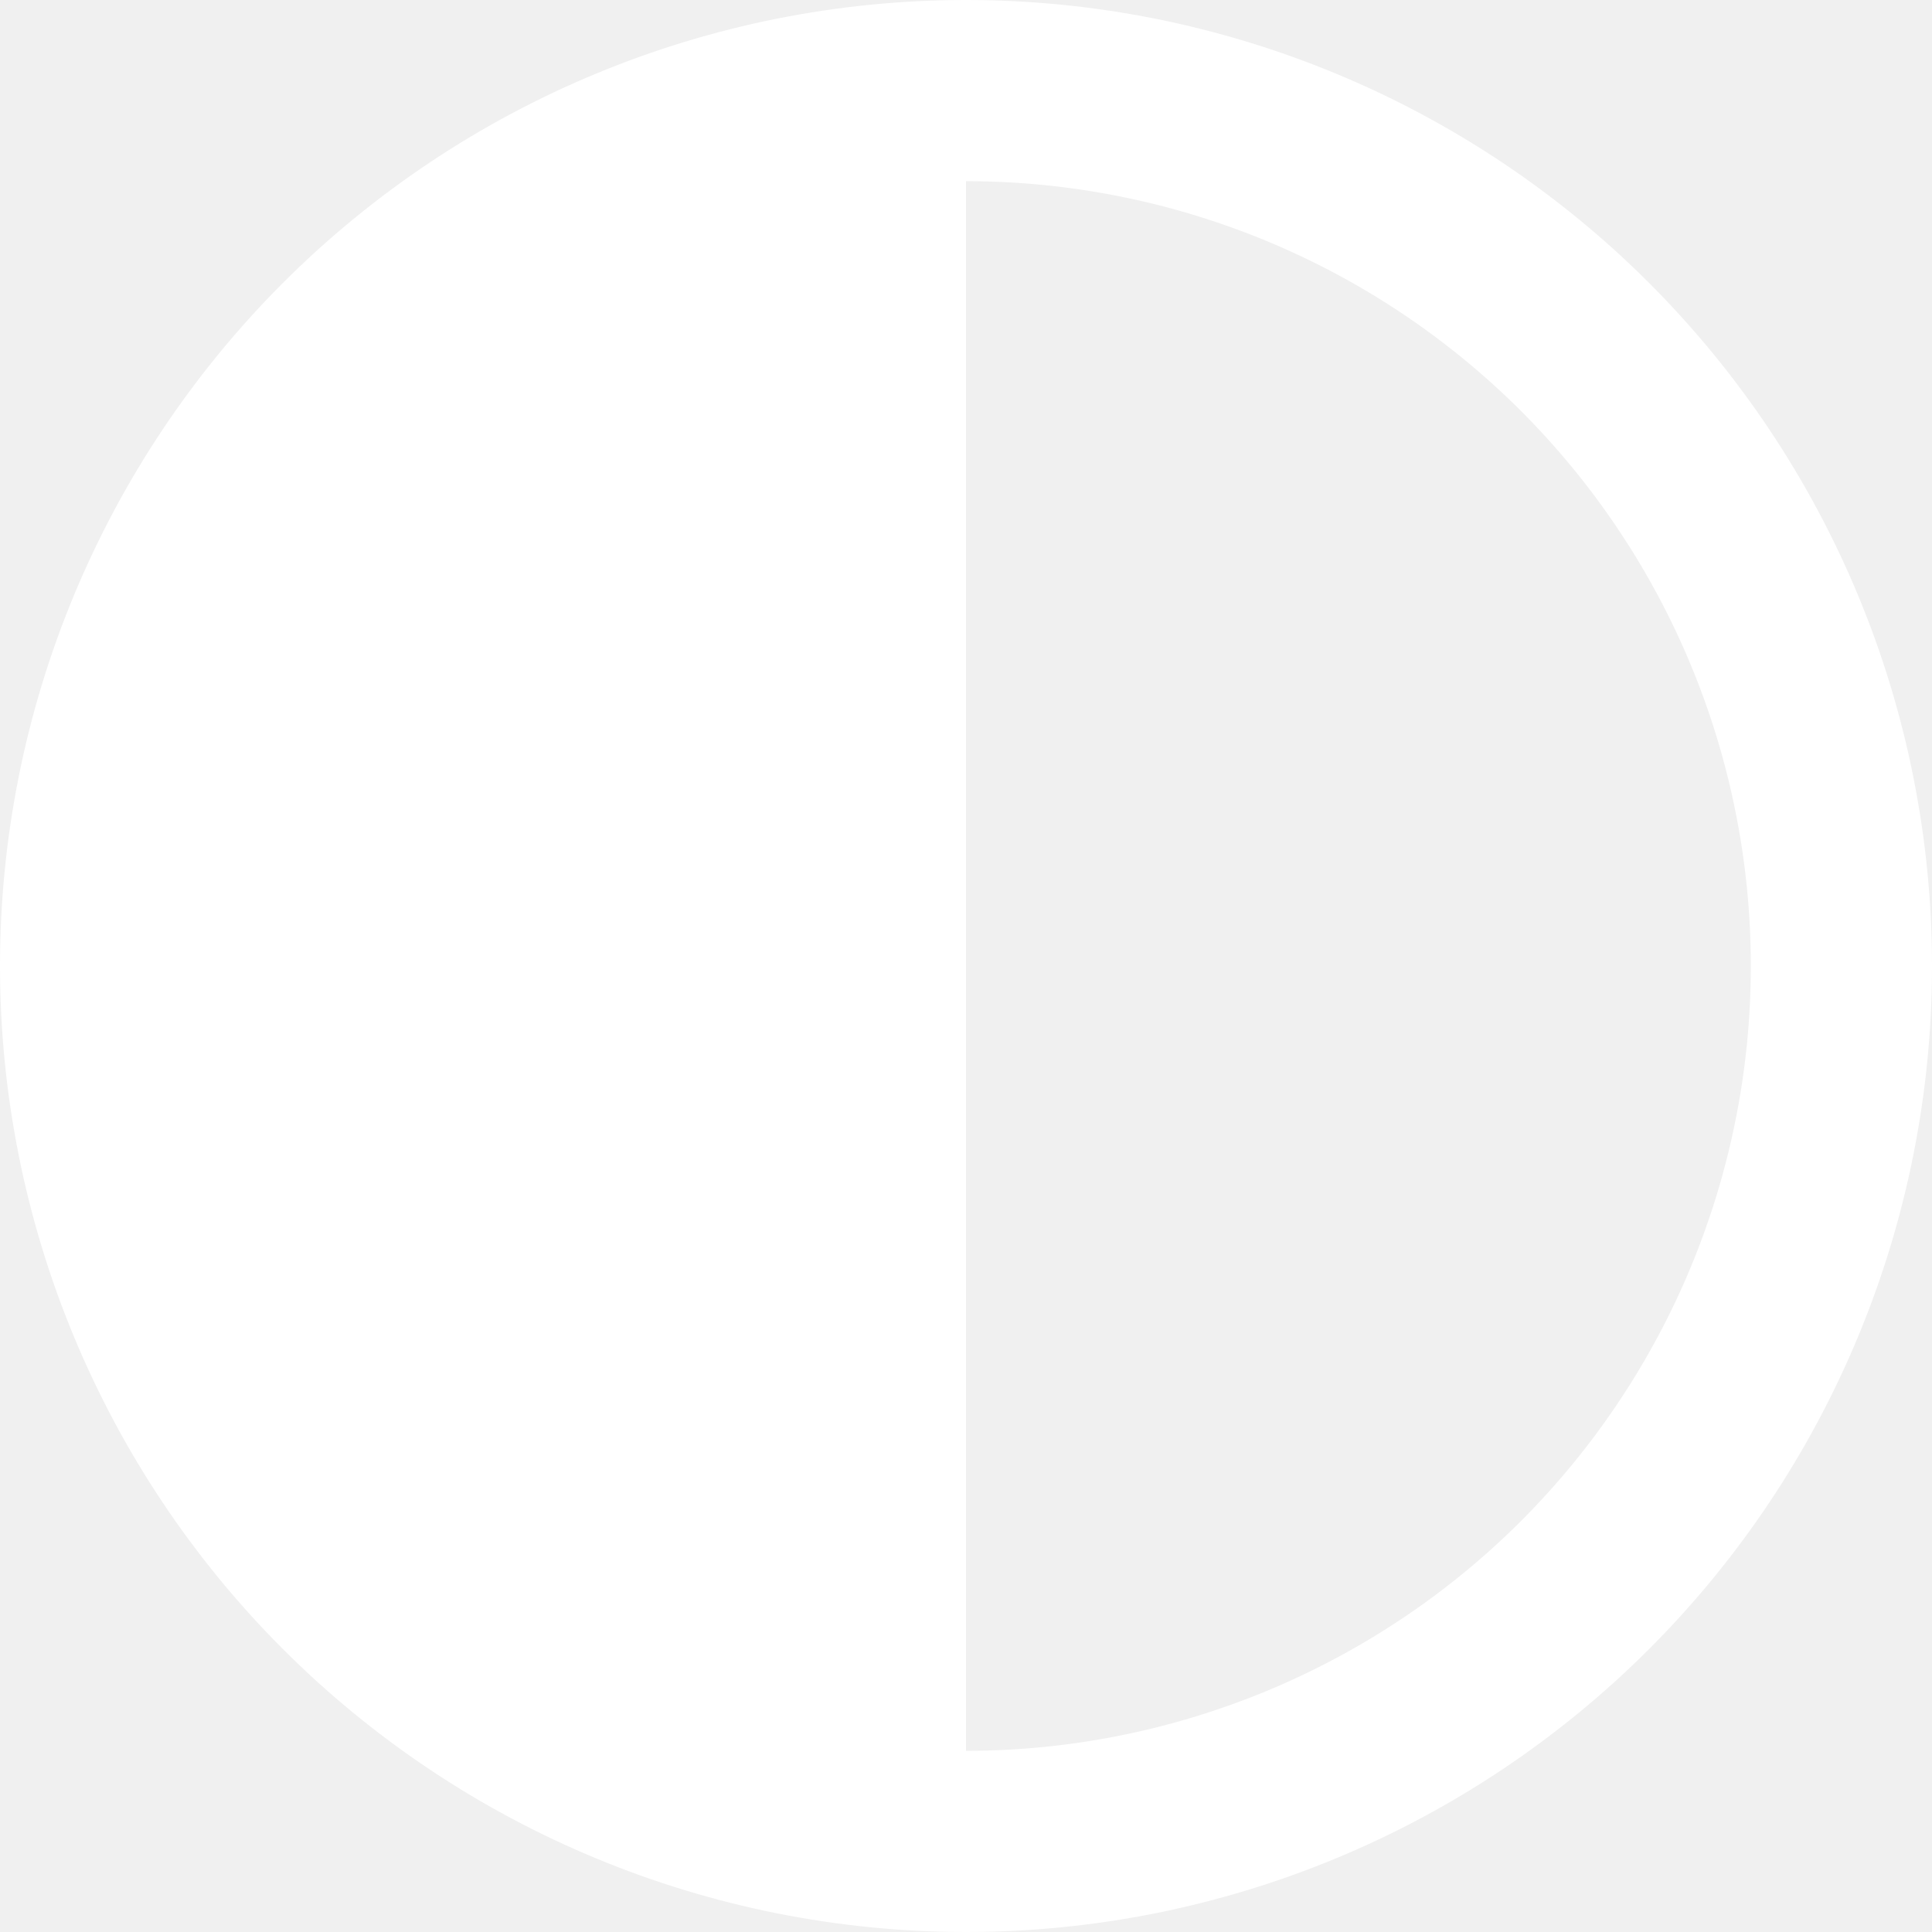
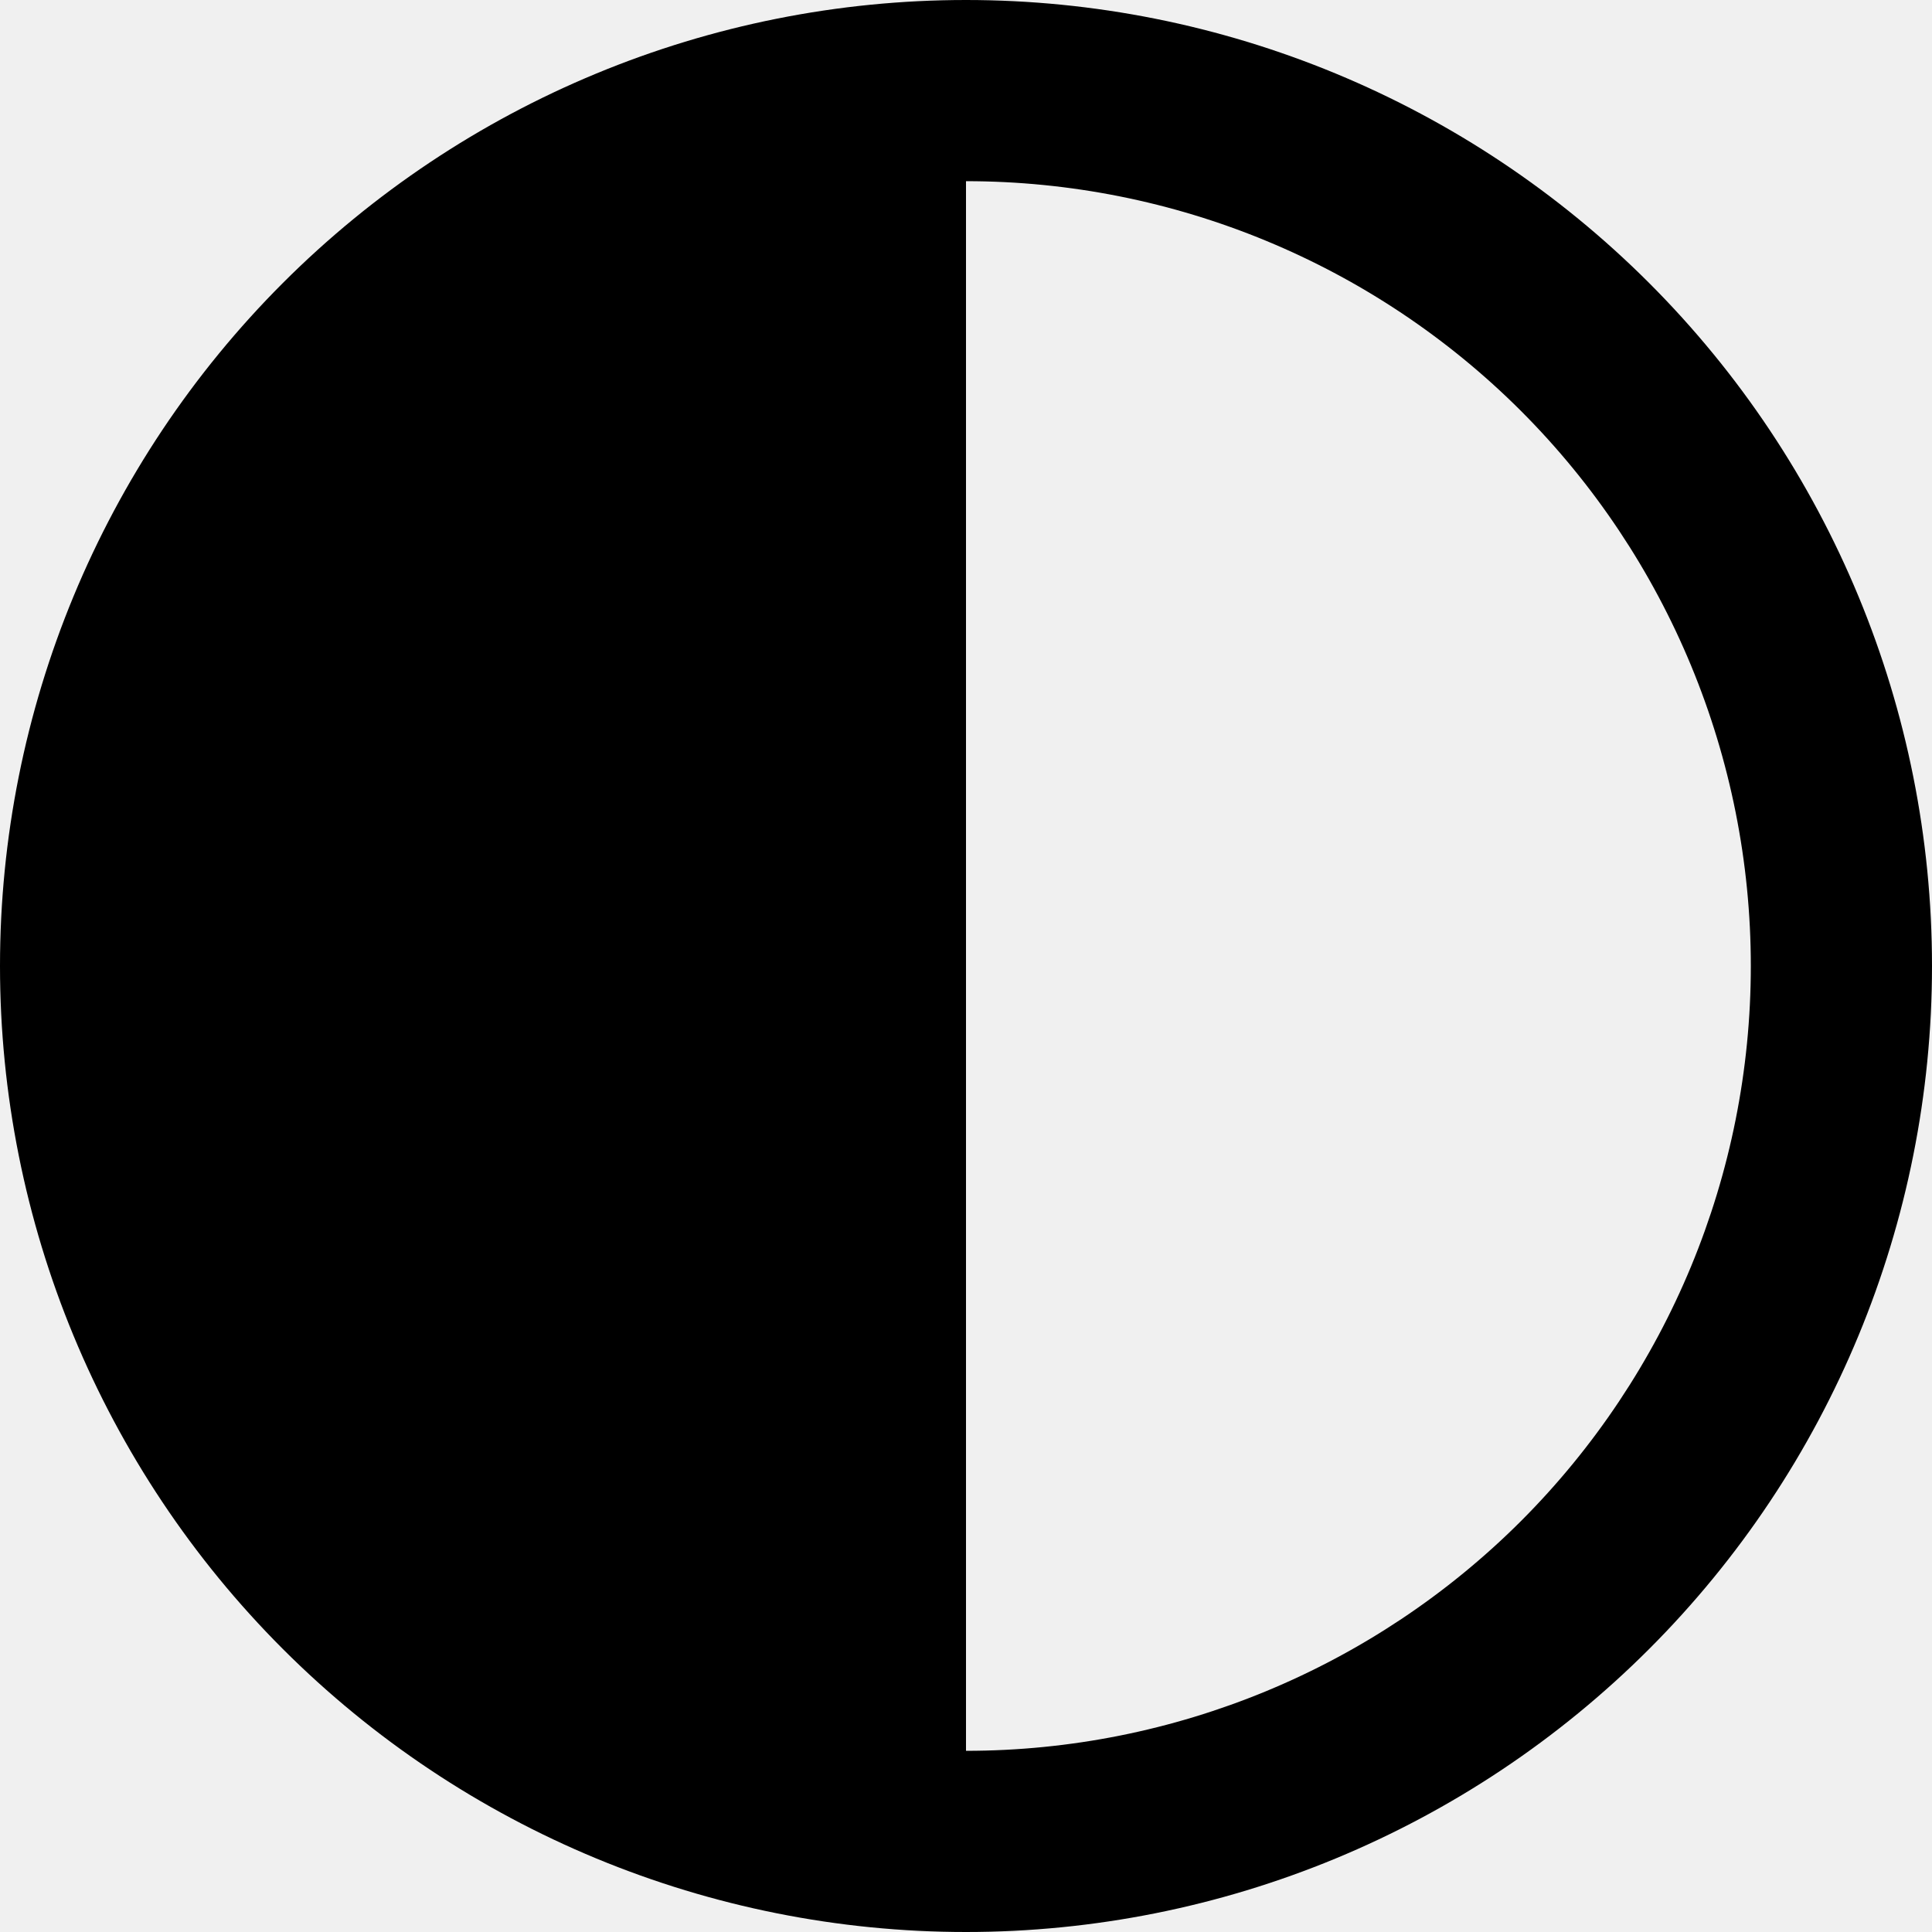
<svg xmlns="http://www.w3.org/2000/svg" width="18" height="18" viewBox="0 0 18 18" fill="none">
-   <path d="M9 1.688C10.939 1.688 12.799 2.458 14.171 3.829C15.542 5.201 16.312 7.061 16.312 9C16.312 10.939 15.542 12.799 14.171 14.171C12.799 15.542 10.939 16.312 9 16.312V1.688ZM9 0C6.613 0 4.324 0.948 2.636 2.636C0.948 4.324 0 6.613 0 9C0 11.387 0.948 13.676 2.636 15.364C4.324 17.052 6.613 18 9 18C11.387 18 13.676 17.052 15.364 15.364C17.052 13.676 18 11.387 18 9C18 6.613 17.052 4.324 15.364 2.636C13.676 0.948 11.387 0 9 0Z" fill="white" />
+   <path d="M9 1.688C10.939 1.688 12.799 2.458 14.171 3.829C15.542 5.201 16.312 7.061 16.312 9C16.312 10.939 15.542 12.799 14.171 14.171C12.799 15.542 10.939 16.312 9 16.312V1.688ZM9 0C6.613 0 4.324 0.948 2.636 2.636C0.948 4.324 0 6.613 0 9C0 11.387 0.948 13.676 2.636 15.364C4.324 17.052 6.613 18 9 18C11.387 18 13.676 17.052 15.364 15.364C17.052 13.676 18 11.387 18 9C18 6.613 17.052 4.324 15.364 2.636C13.676 0.948 11.387 0 9 0Z" fill="black" />
</svg>
